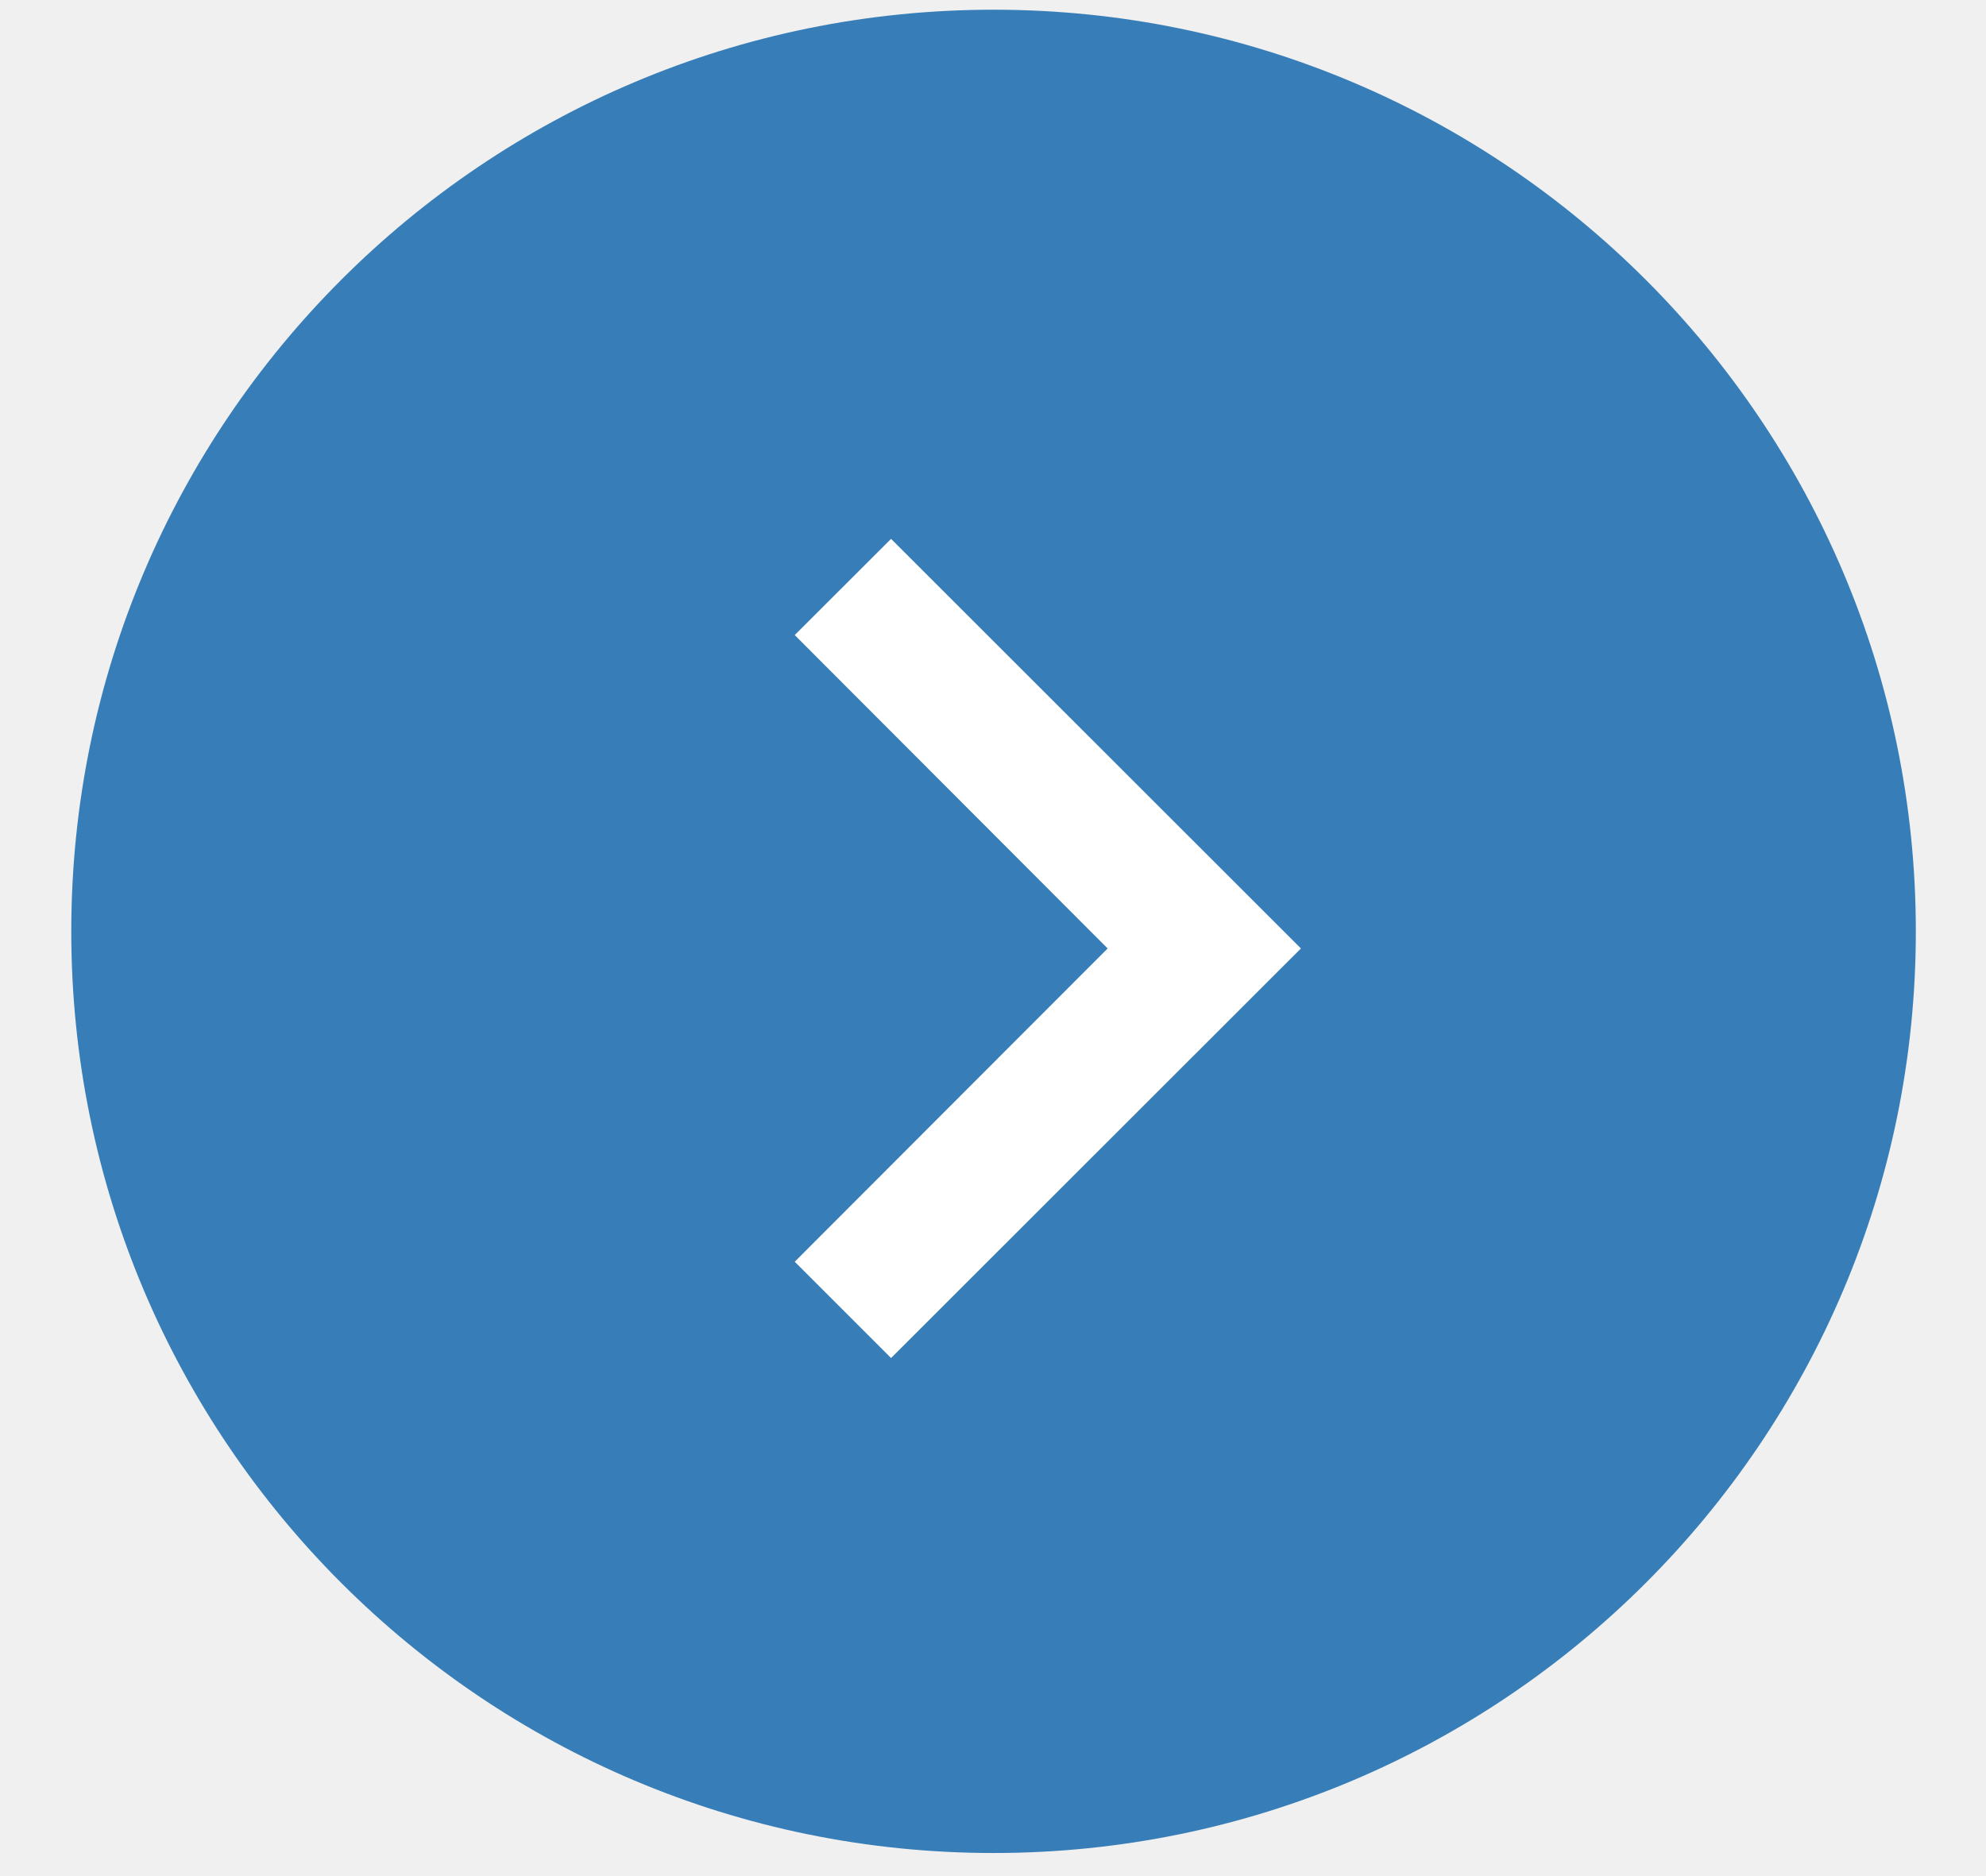
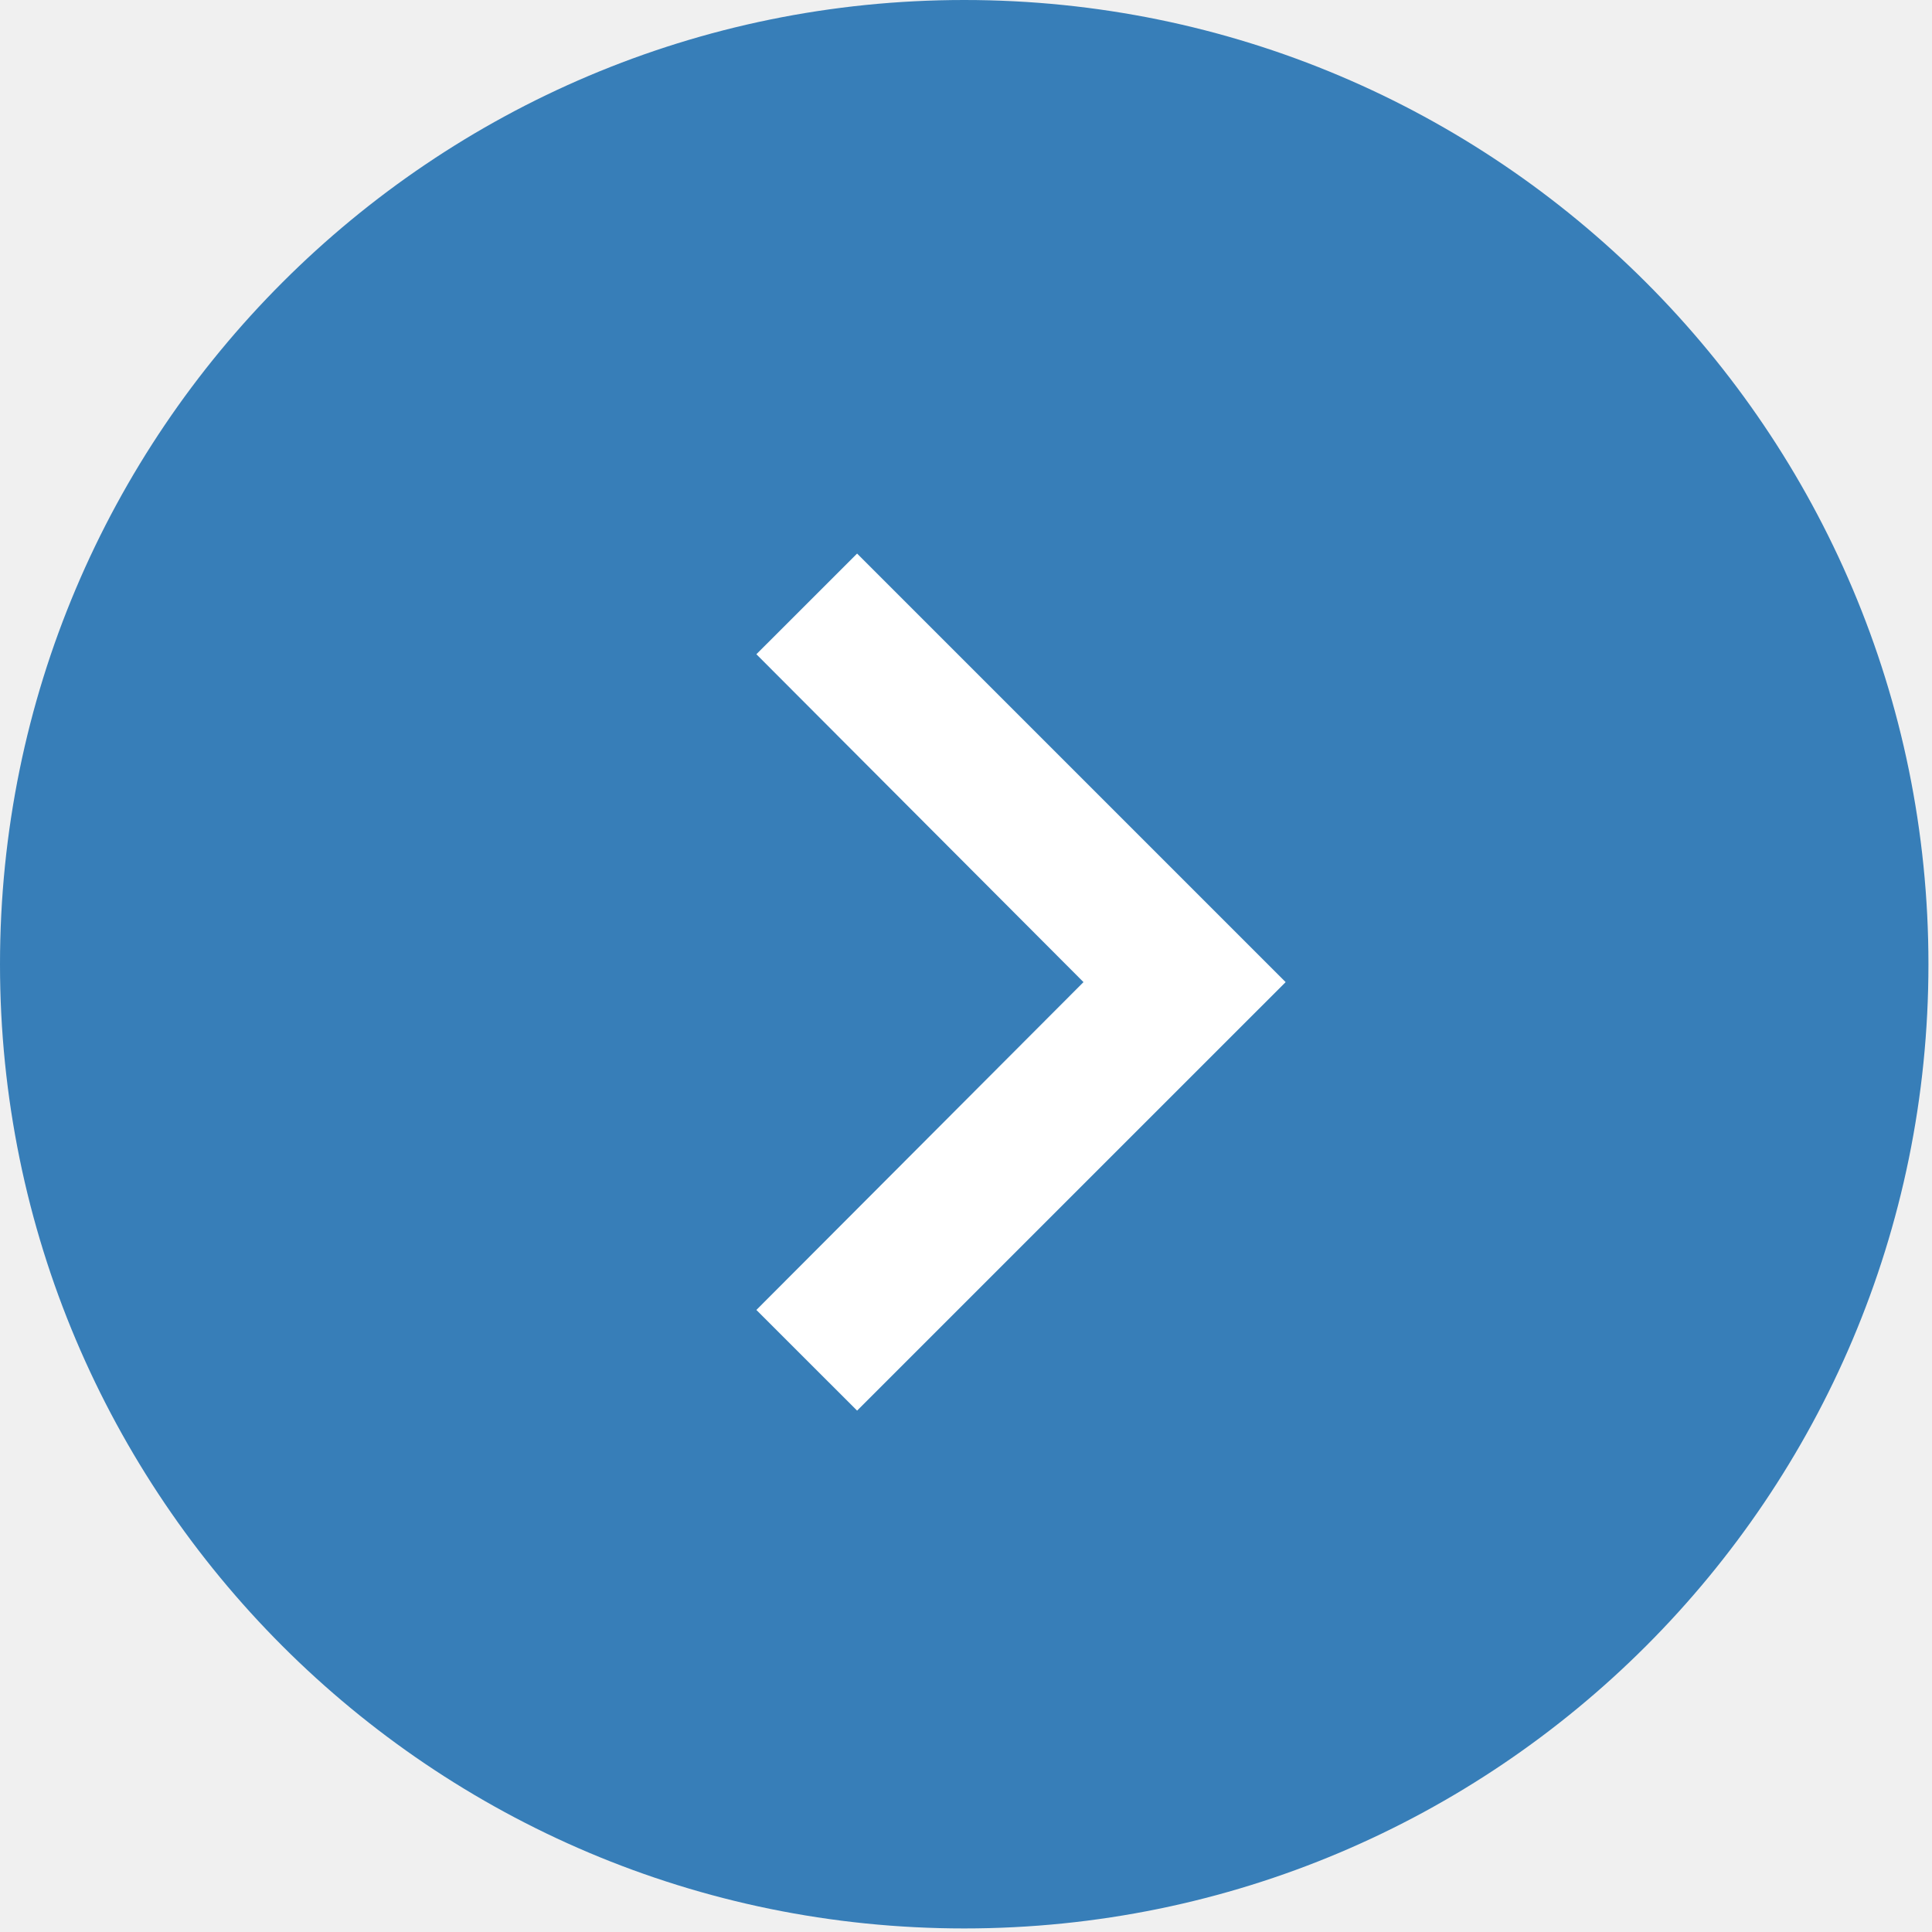
- <svg xmlns="http://www.w3.org/2000/svg" width="18" height="17" viewBox="0 0 18 17" fill="none">
-   <path fill-rule="evenodd" clip-rule="evenodd" d="M9.005 16.798C13.621 16.798 17.364 13.057 17.364 8.443C17.364 3.829 13.621 0.088 9.005 0.088C4.388 0.088 0.646 3.829 0.646 8.443C0.646 13.057 4.388 16.798 9.005 16.798Z" fill="#377EB8" />
-   <path fill-rule="evenodd" clip-rule="evenodd" d="M7.203 11.438L10.039 8.598L7.203 5.757L8.076 4.885L11.791 8.598L8.076 12.311L7.203 11.438Z" fill="white" />
+ <svg xmlns="http://www.w3.org/2000/svg" width="30" height="30" viewBox="0 0 38 38" fill="none">
+   <path fill-rule="evenodd" clip-rule="evenodd" d="M18.965 37.93C29.439 37.93 37.93 29.439 37.93 18.965C37.93 8.491 29.439 0 18.965 0C8.491 0 0 8.491 0 18.965C0 29.439 8.491 37.93 18.965 37.93Z" fill="#377EB8" />
+   <path fill-rule="evenodd" clip-rule="evenodd" d="M14.877 25.765L21.311 19.317L14.877 12.868L16.858 10.888L25.287 19.317L16.858 27.745L14.877 25.765Z" fill="white" />
</svg>
